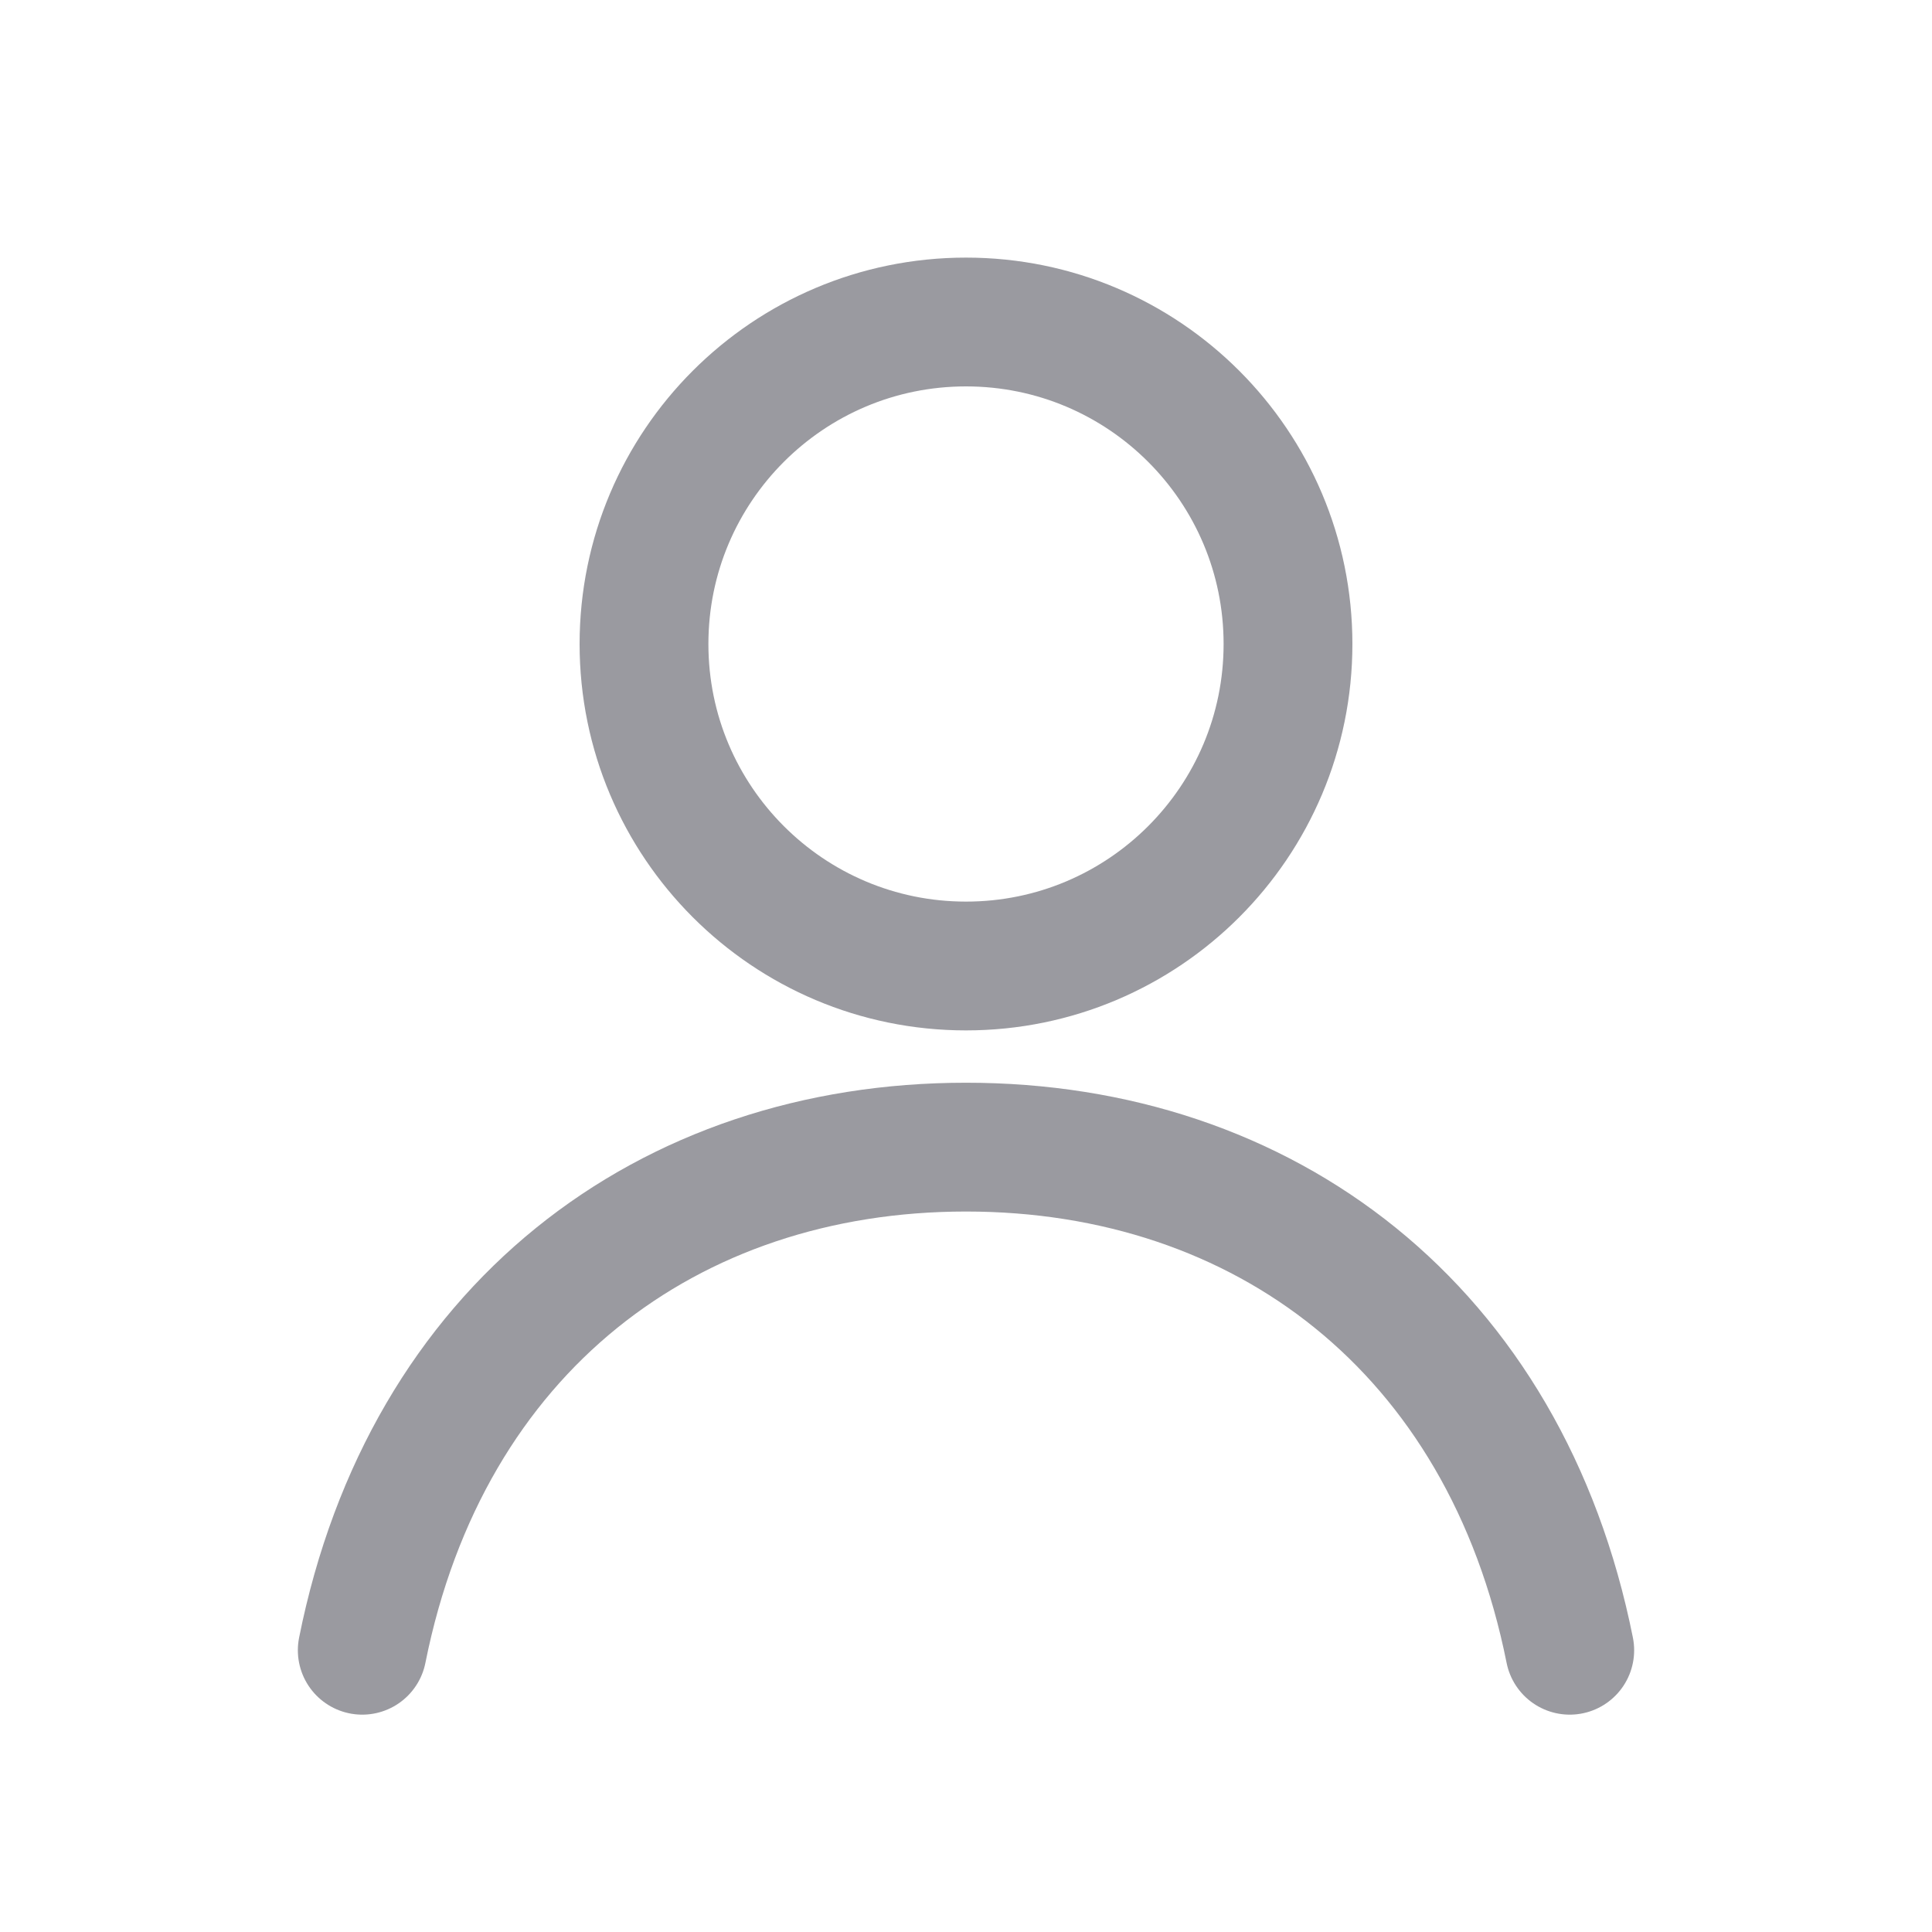
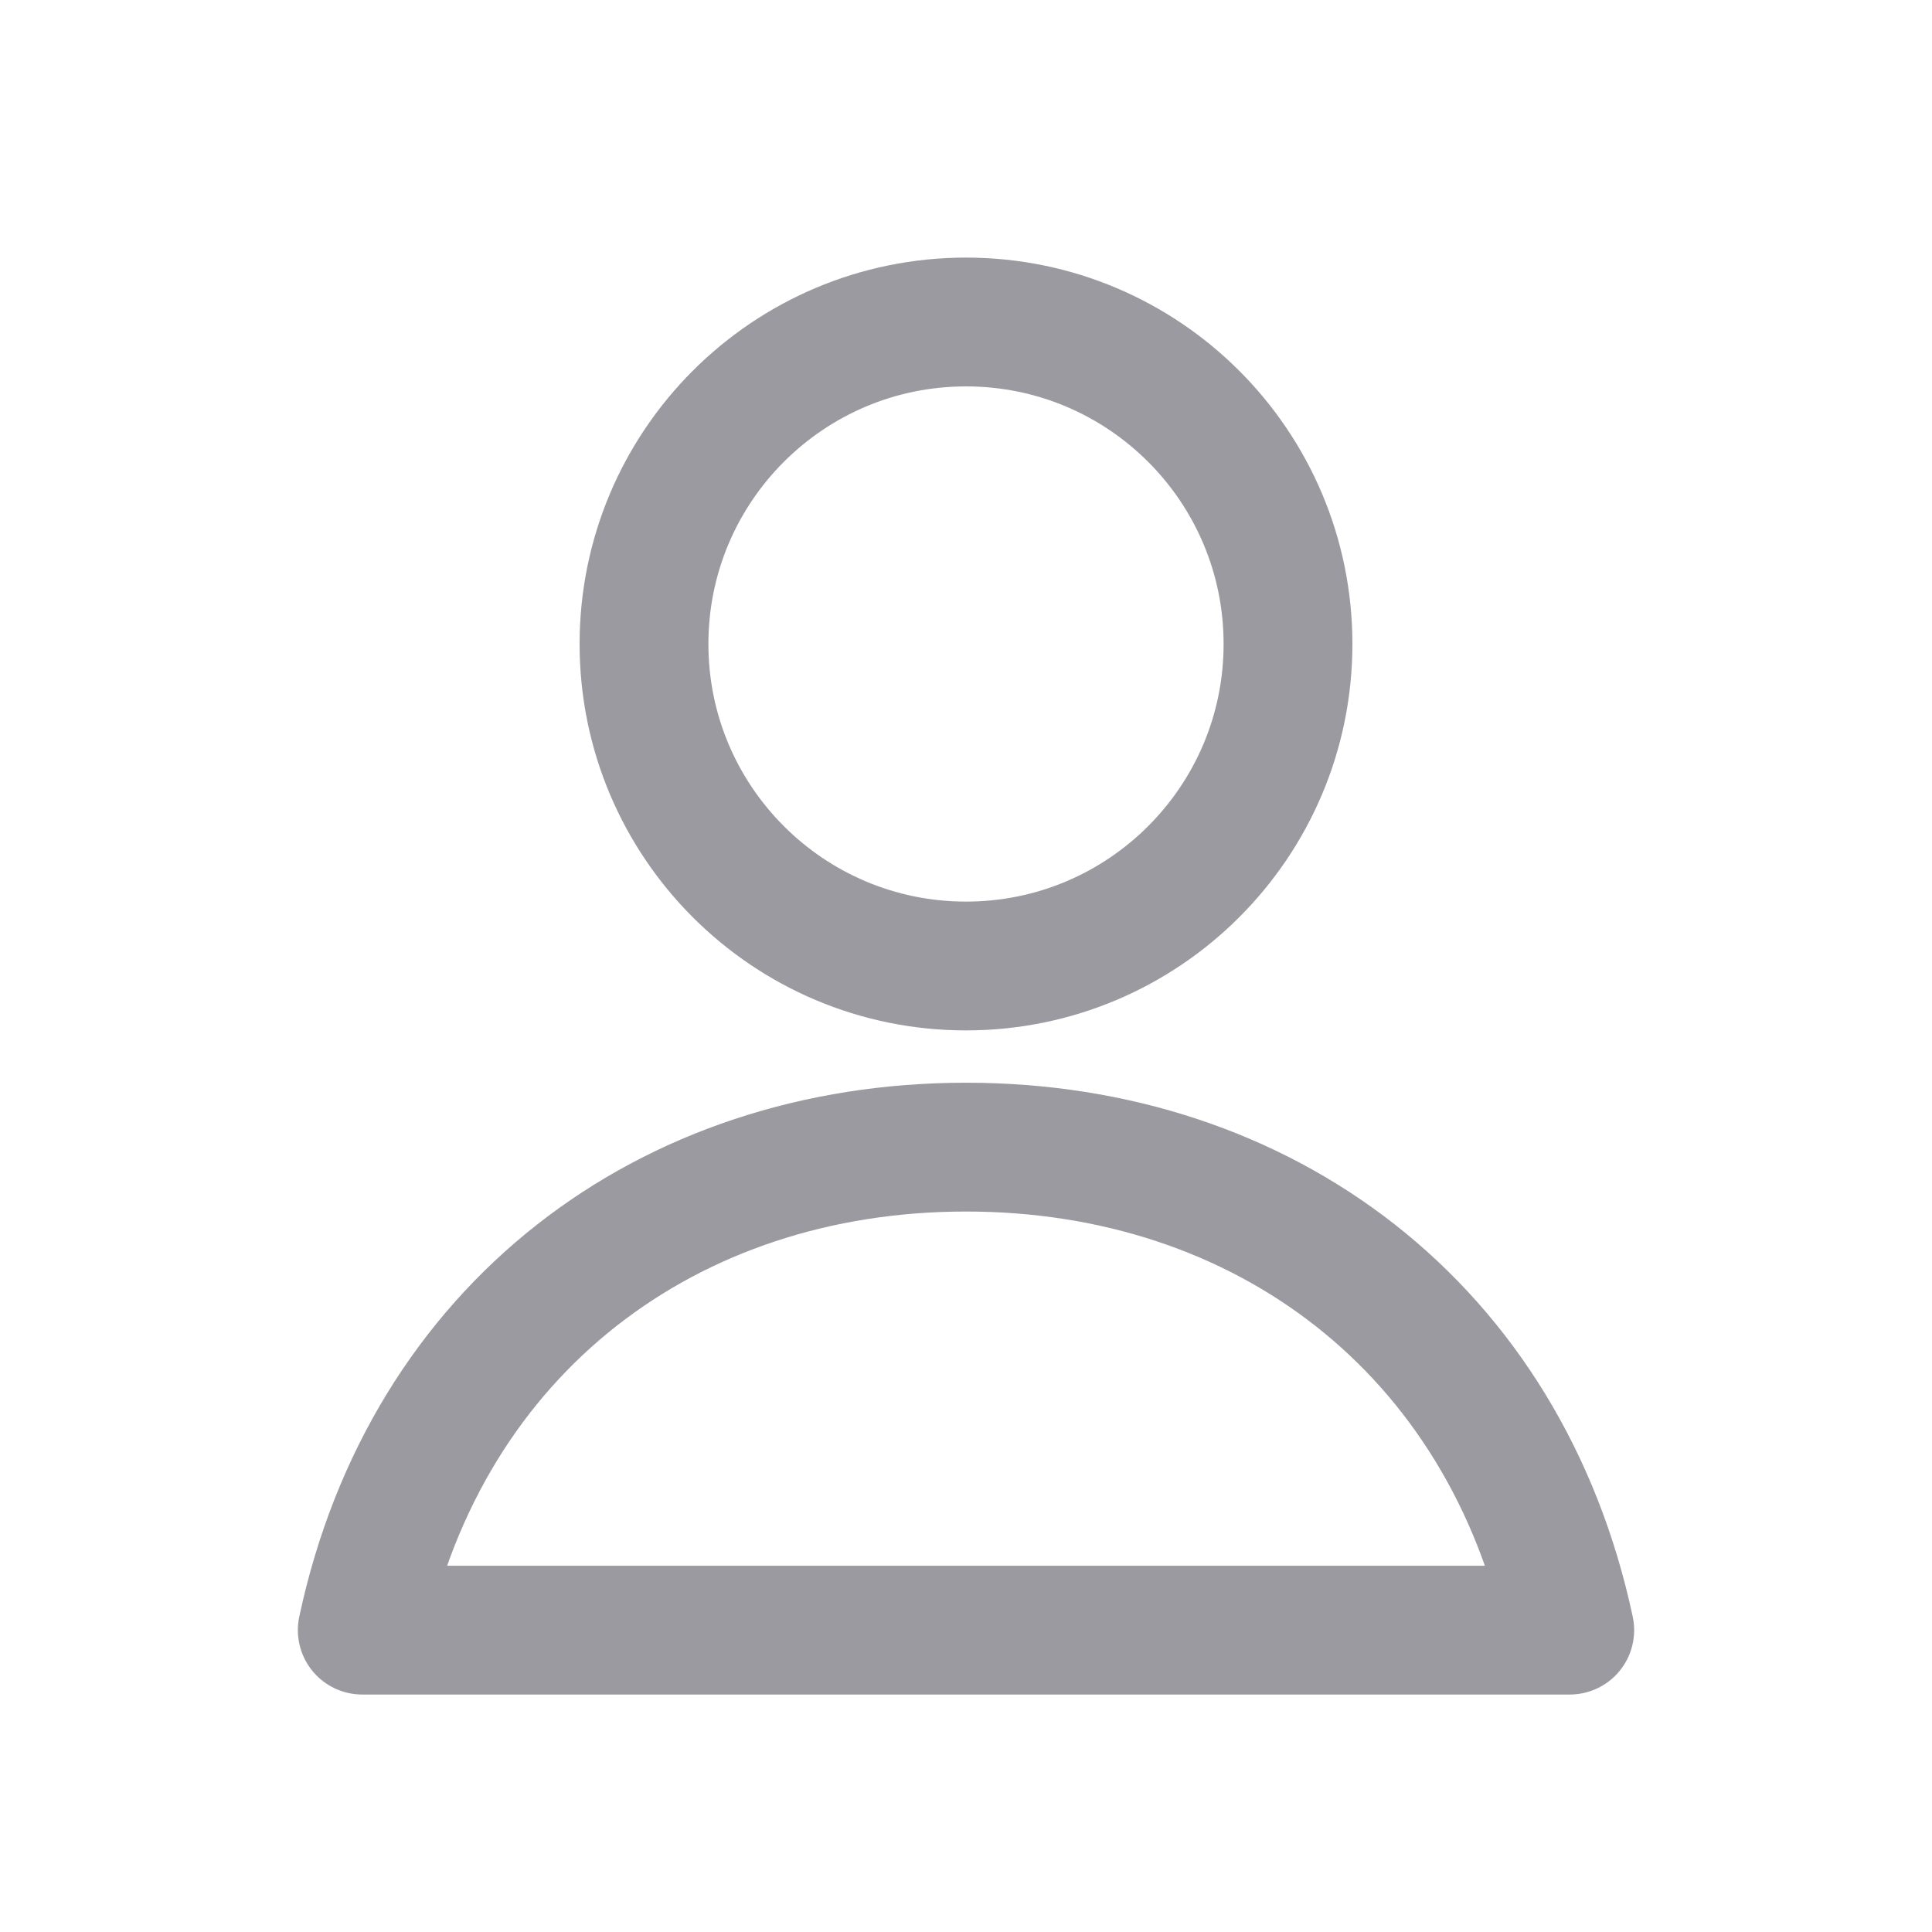
<svg xmlns="http://www.w3.org/2000/svg" width="48" height="48" viewBox="0 0 48 48">
  <g stroke-width="3.2" stroke-linecap="round" stroke-linejoin="round">
    <circle cx="24" cy="16" r="8" fill="none" stroke="#9A9AA0" />
-     <path d="M9 41c1.6-8 7.6-12.5 15-12.5S37.4 33 39 41" fill="none" stroke="#9A9AA0" />
+     <path d="M9 40.5c1.6-7.5 7.6-12 15-12s13.4 4.5 15 12Z" fill="none" stroke="#9A9AA0" />
  </g>
</svg>
